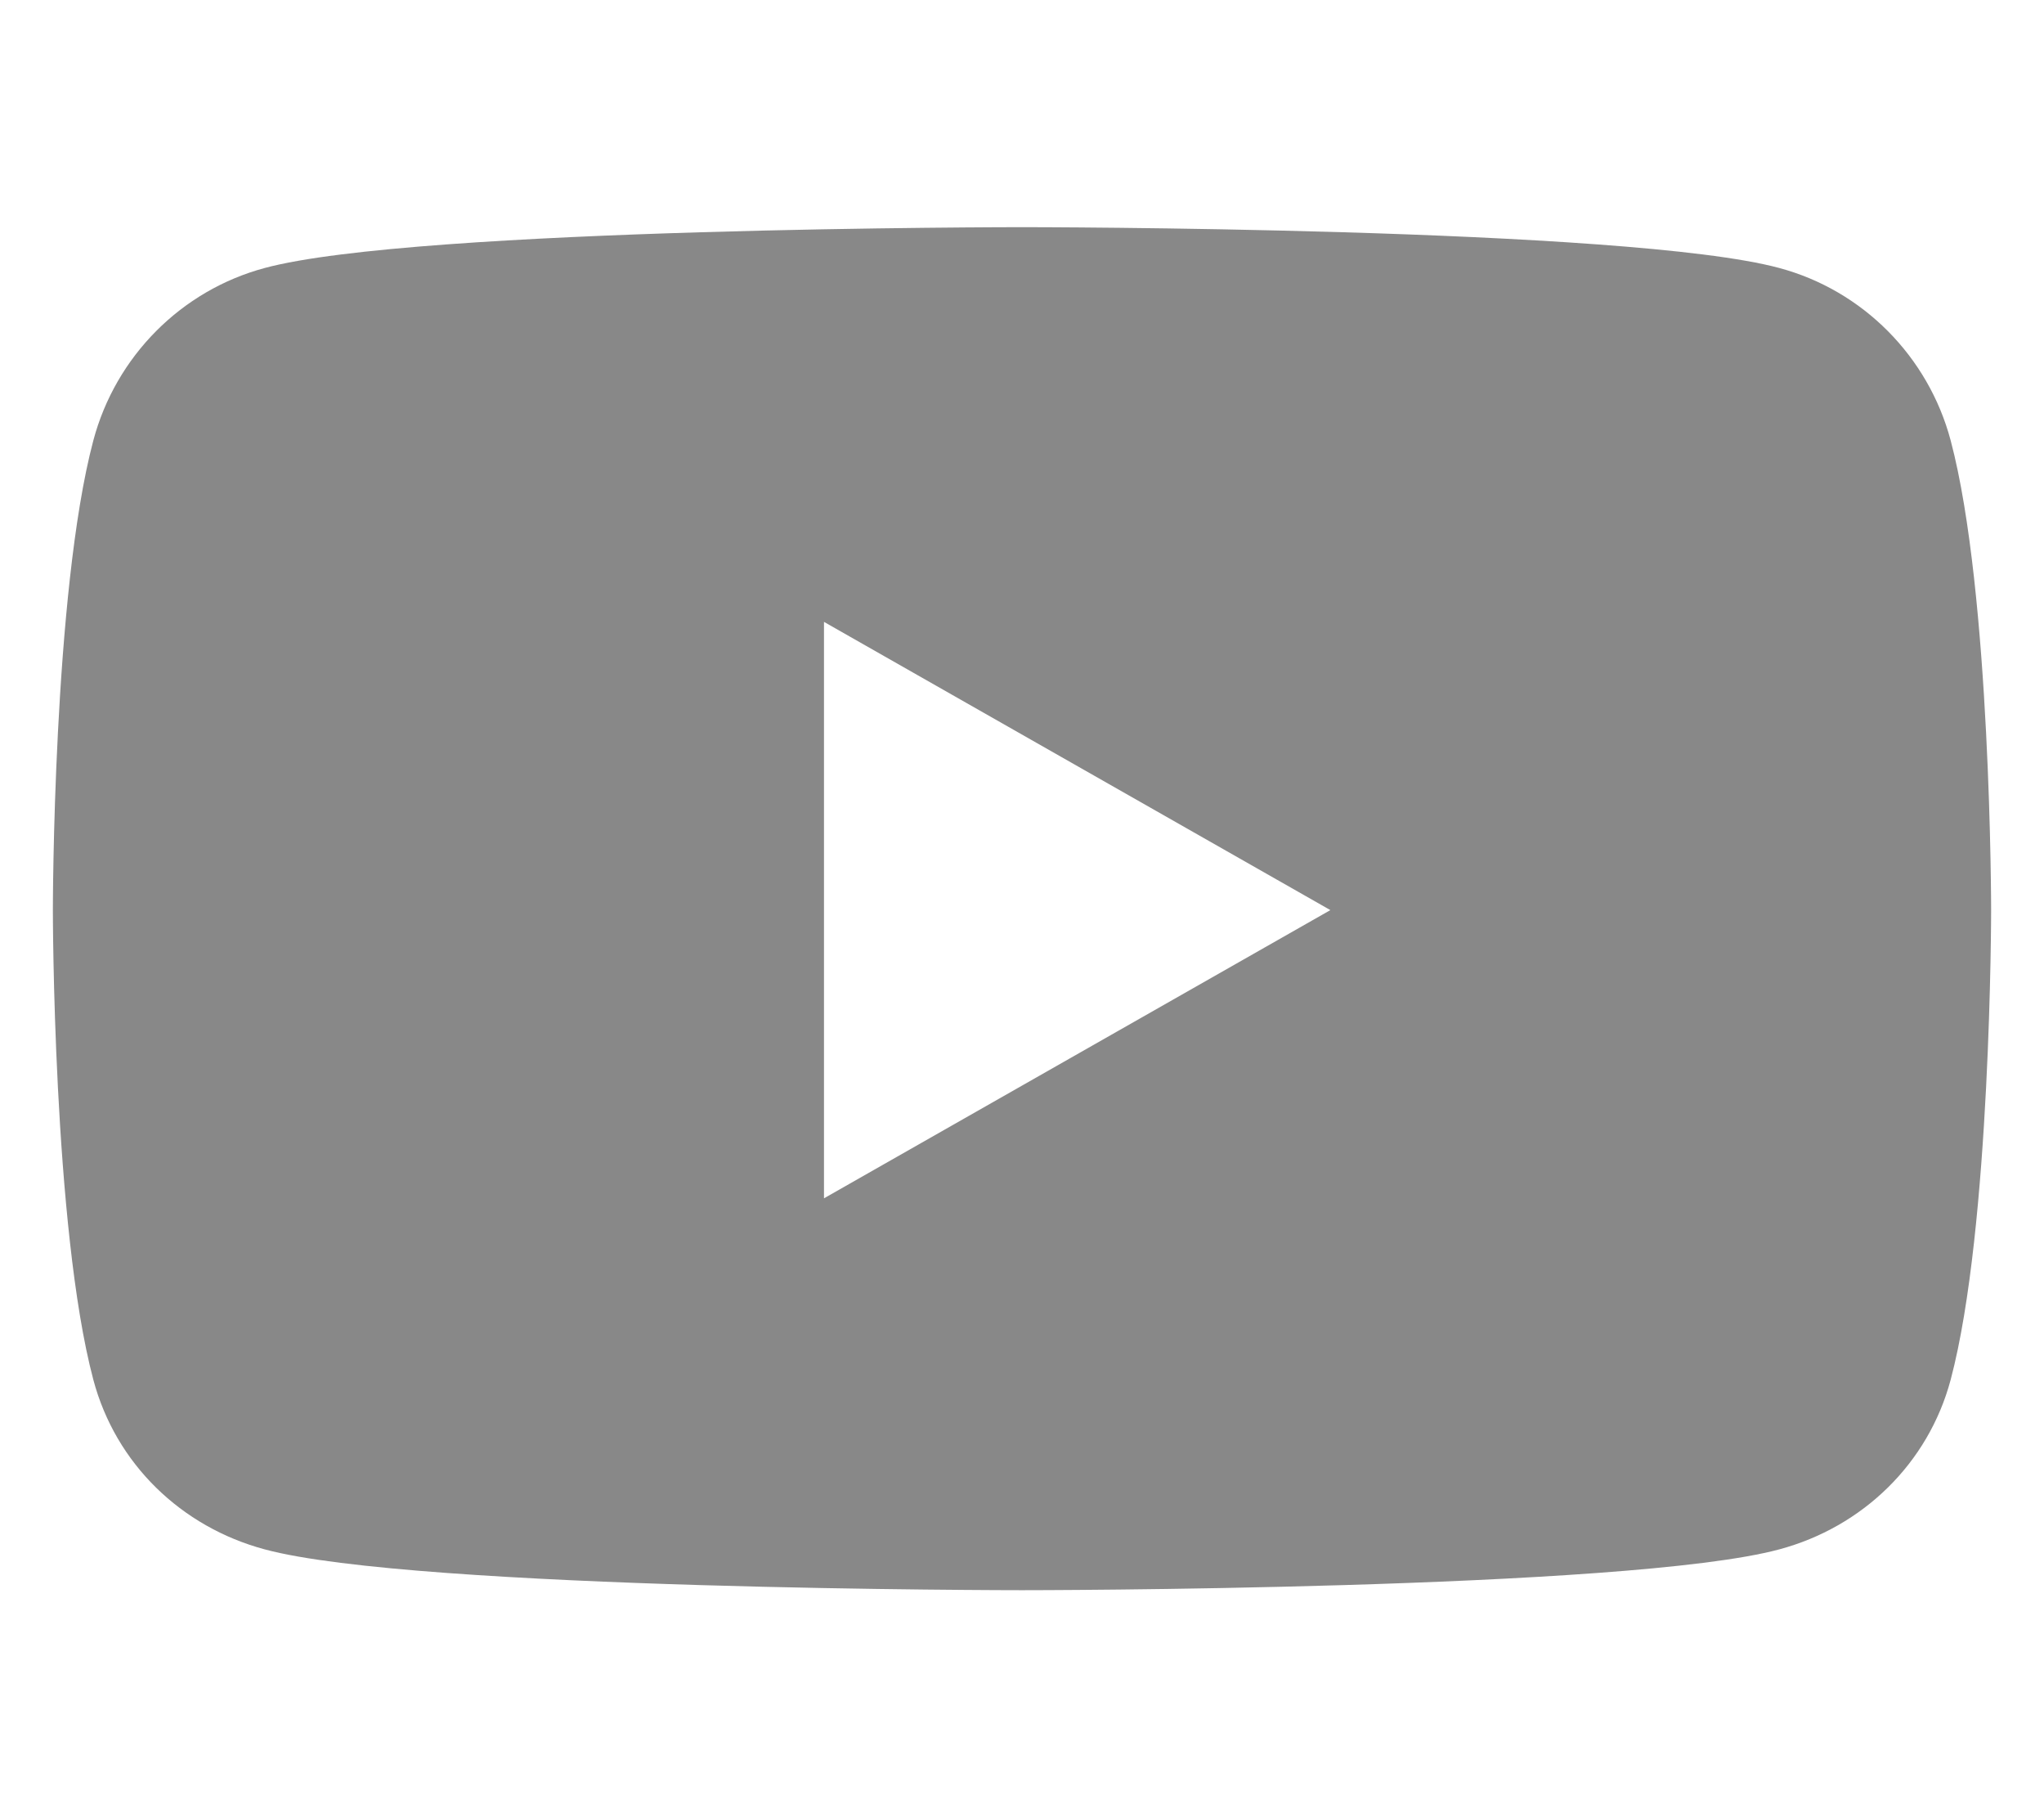
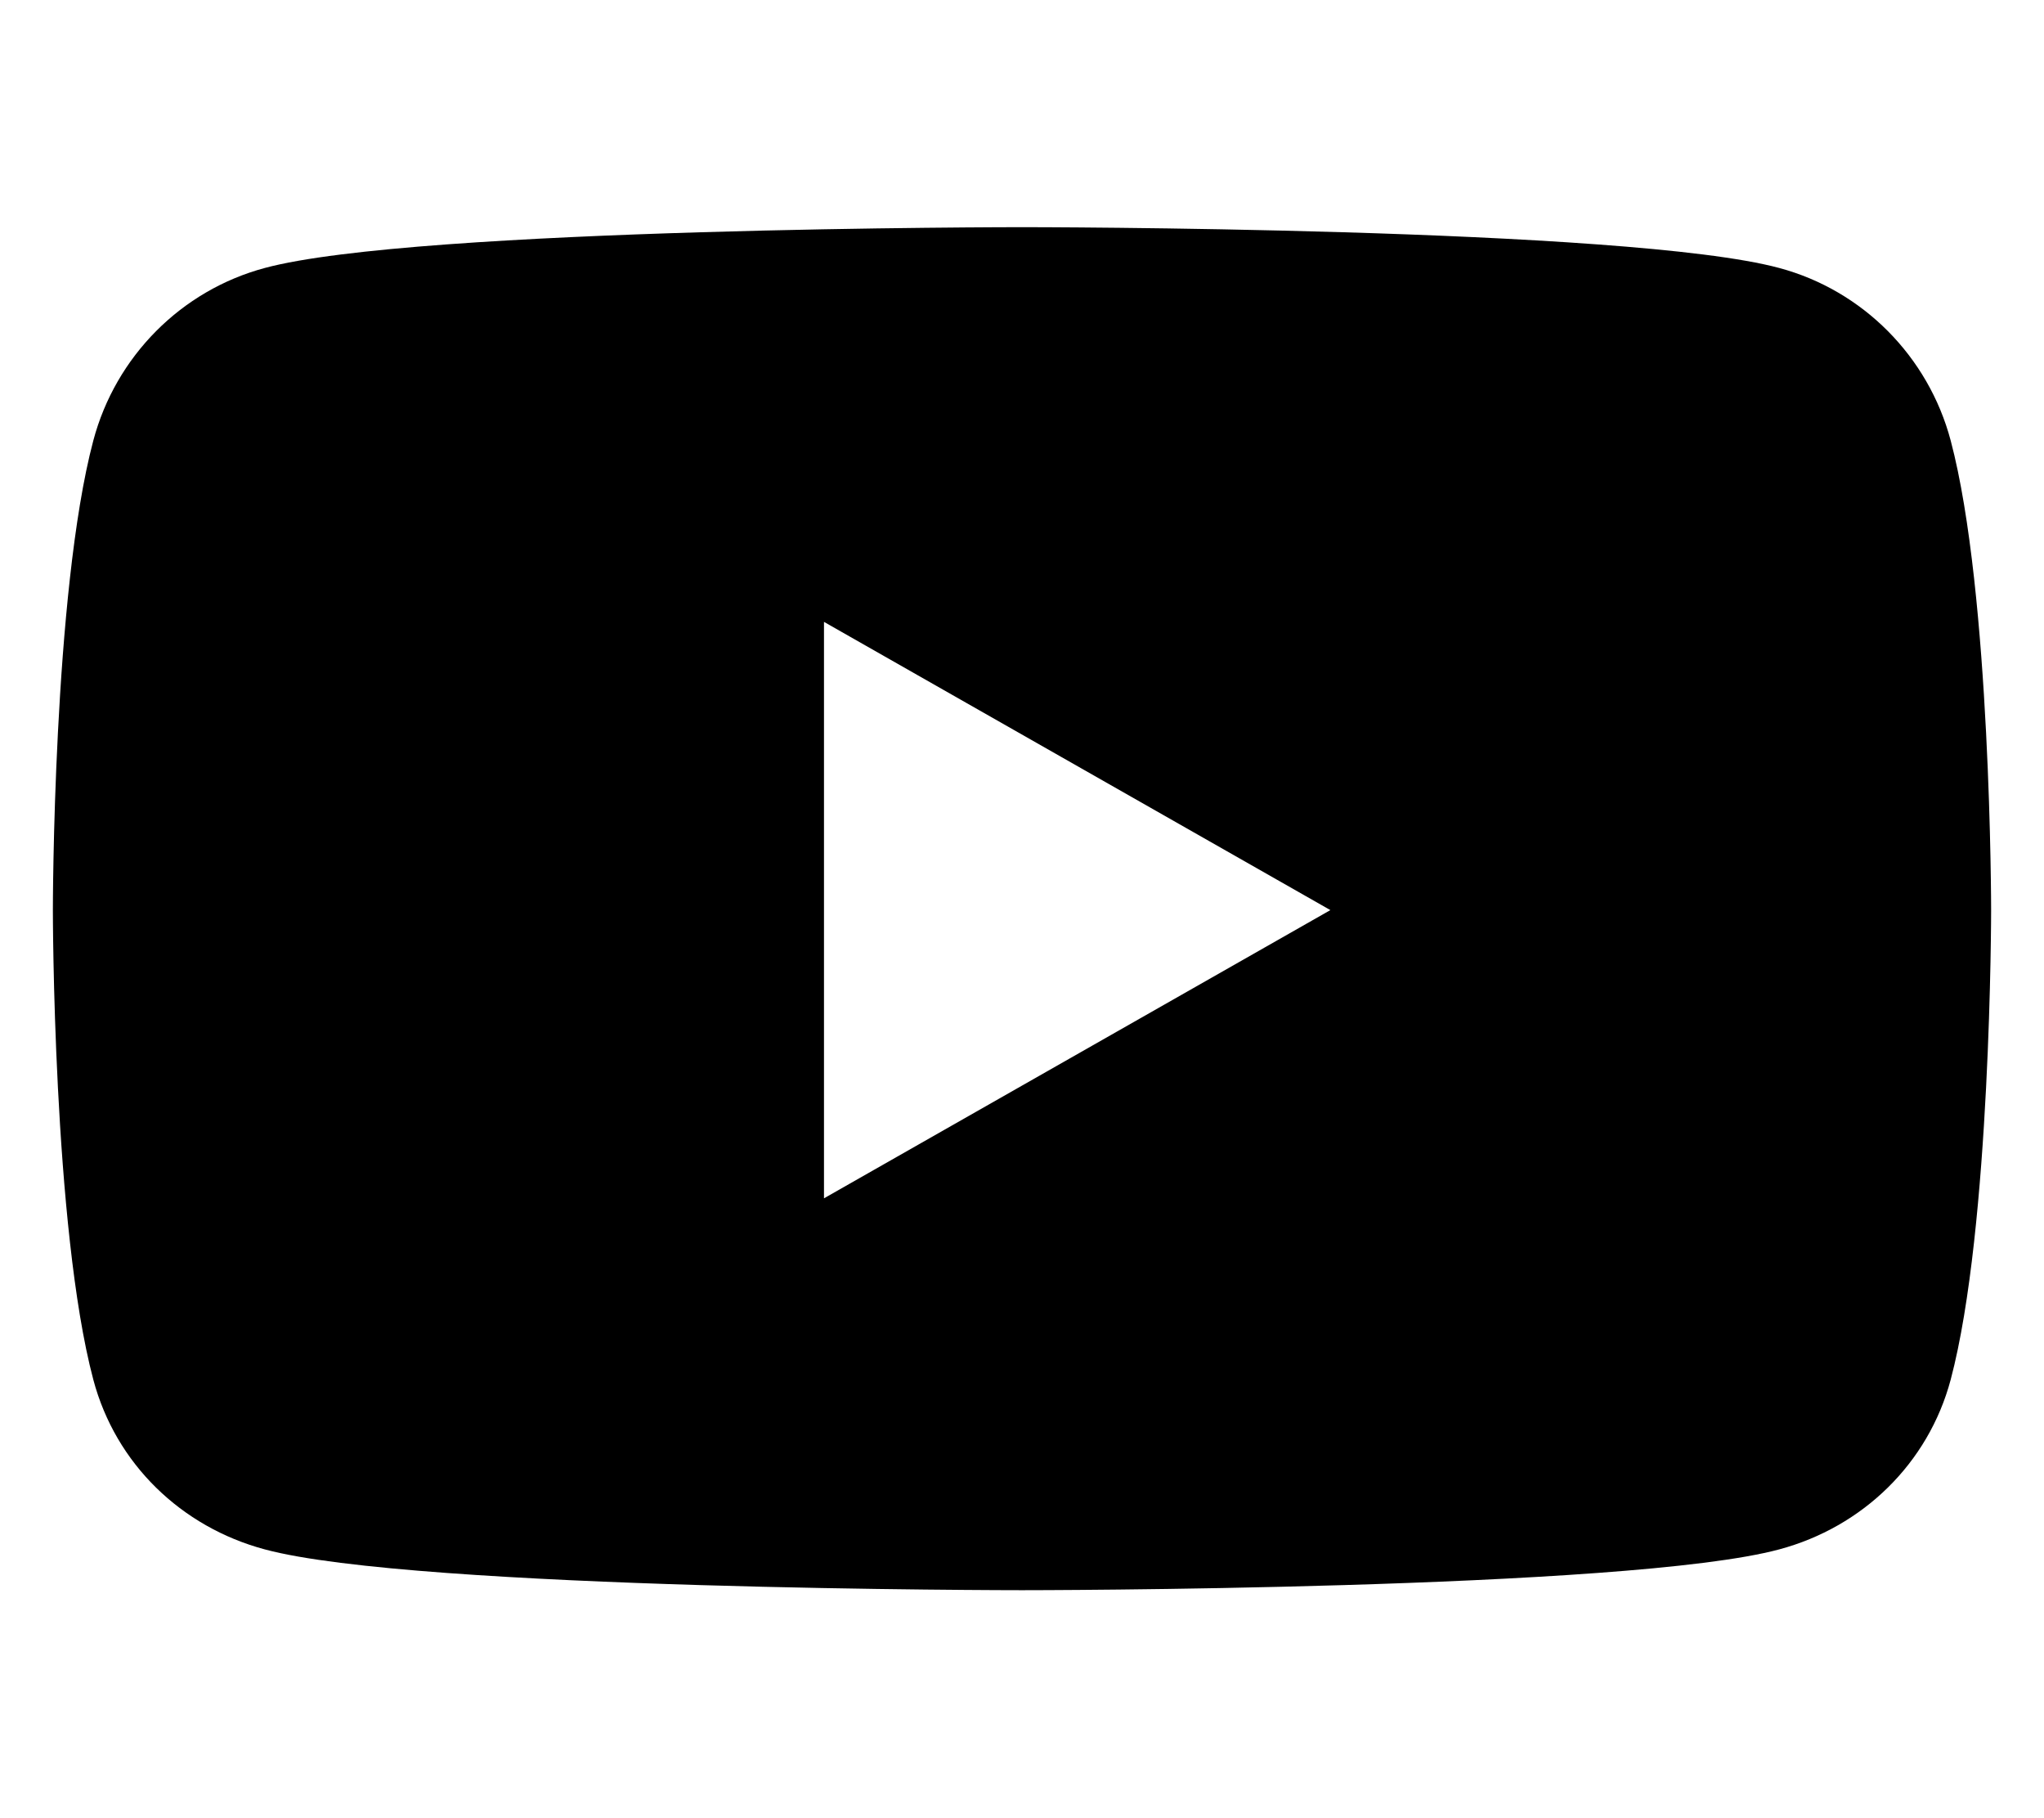
<svg xmlns="http://www.w3.org/2000/svg" viewBox="0 0 576 512">
-   <path fill="#888888" d="M549.7 124.1c-6.3-23.7-24.8-42.3-48.3-48.6C458.8 64 288 64 288 64S117.2 64 74.6 75.5c-23.5 6.3-42 24.9-48.3 48.6-11.4 42.9-11.4 132.3-11.4 132.3s0 89.4 11.4 132.3c6.3 23.7 24.8 41.5 48.3 47.8C117.2 448 288 448 288 448s170.8 0 213.4-11.5c23.5-6.3 42-24.2 48.3-47.8 11.4-42.9 11.4-132.3 11.4-132.3s0-89.4-11.4-132.3zm-317.5 213.5V175.2l142.7 81.2-142.7 81.2z" />
+   <path fill="#000000" d="M549.7 124.1c-6.3-23.7-24.8-42.3-48.3-48.6C458.8 64 288 64 288 64S117.2 64 74.6 75.5c-23.5 6.3-42 24.9-48.3 48.6-11.4 42.9-11.4 132.3-11.4 132.3s0 89.4 11.4 132.3c6.3 23.7 24.8 41.5 48.3 47.8C117.2 448 288 448 288 448s170.8 0 213.4-11.5c23.5-6.3 42-24.2 48.3-47.8 11.4-42.9 11.4-132.3 11.4-132.3s0-89.4-11.4-132.3zm-317.5 213.5V175.2l142.7 81.2-142.7 81.2z" />
</svg>
